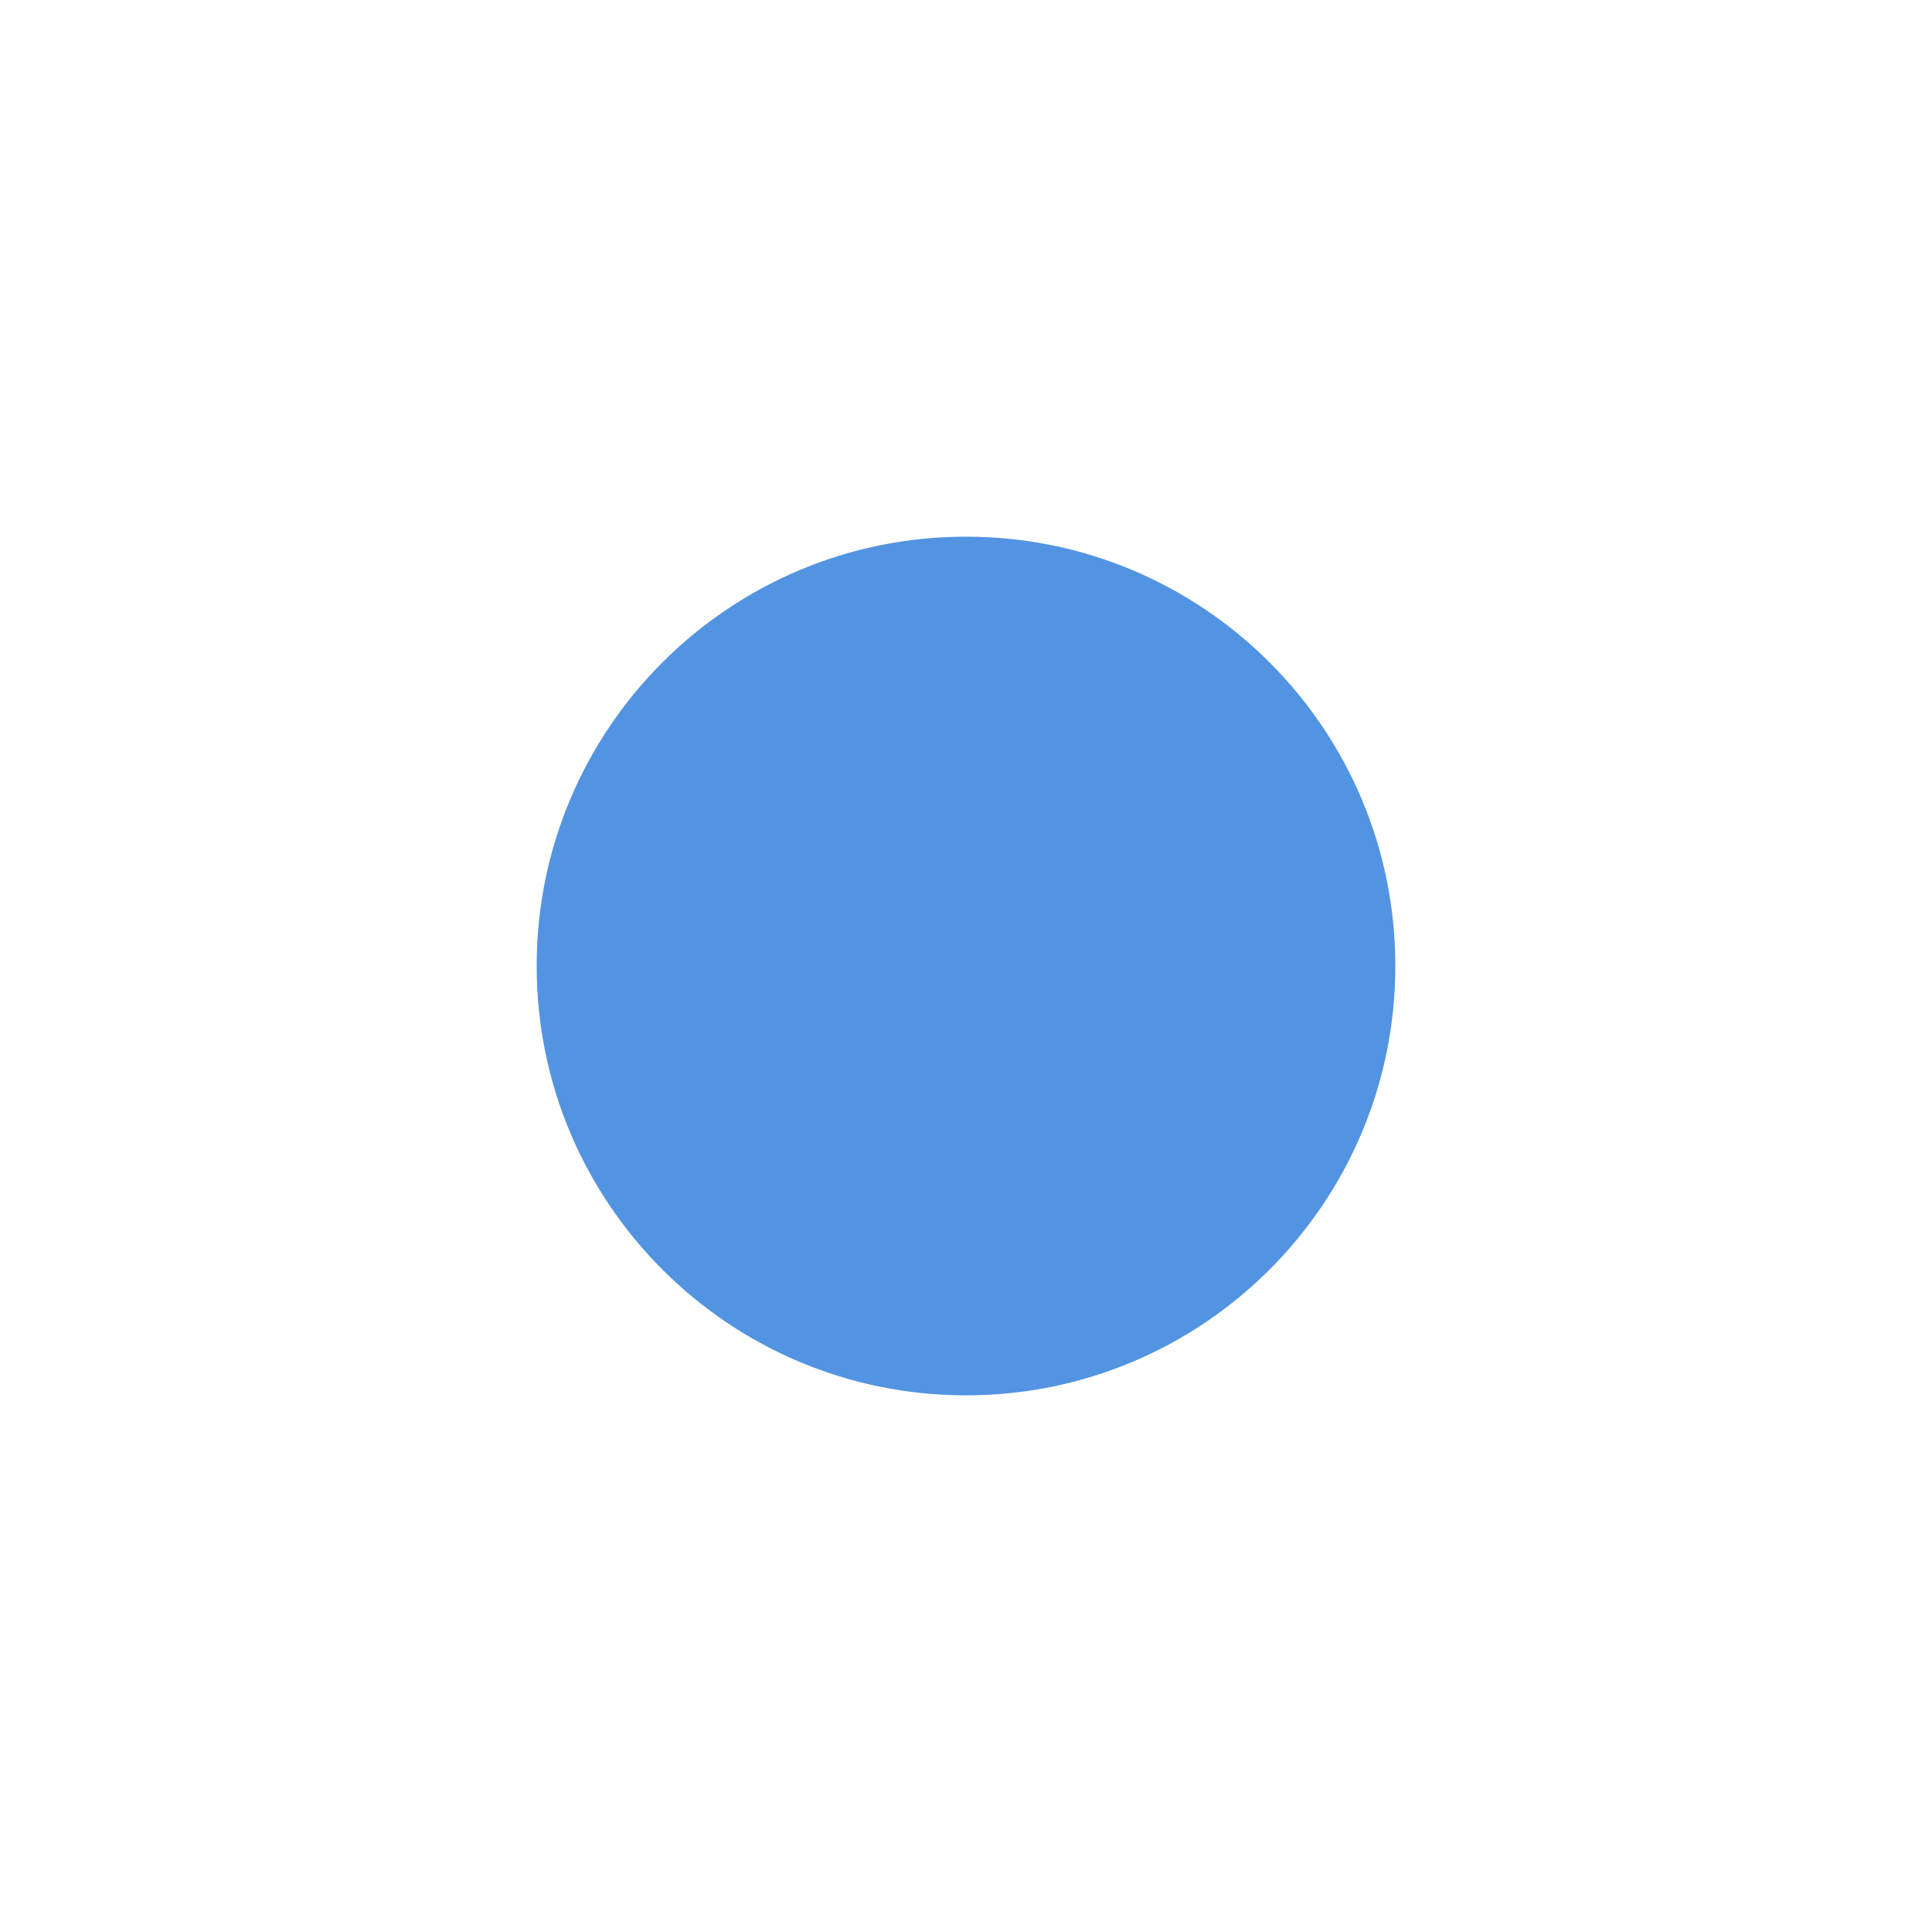
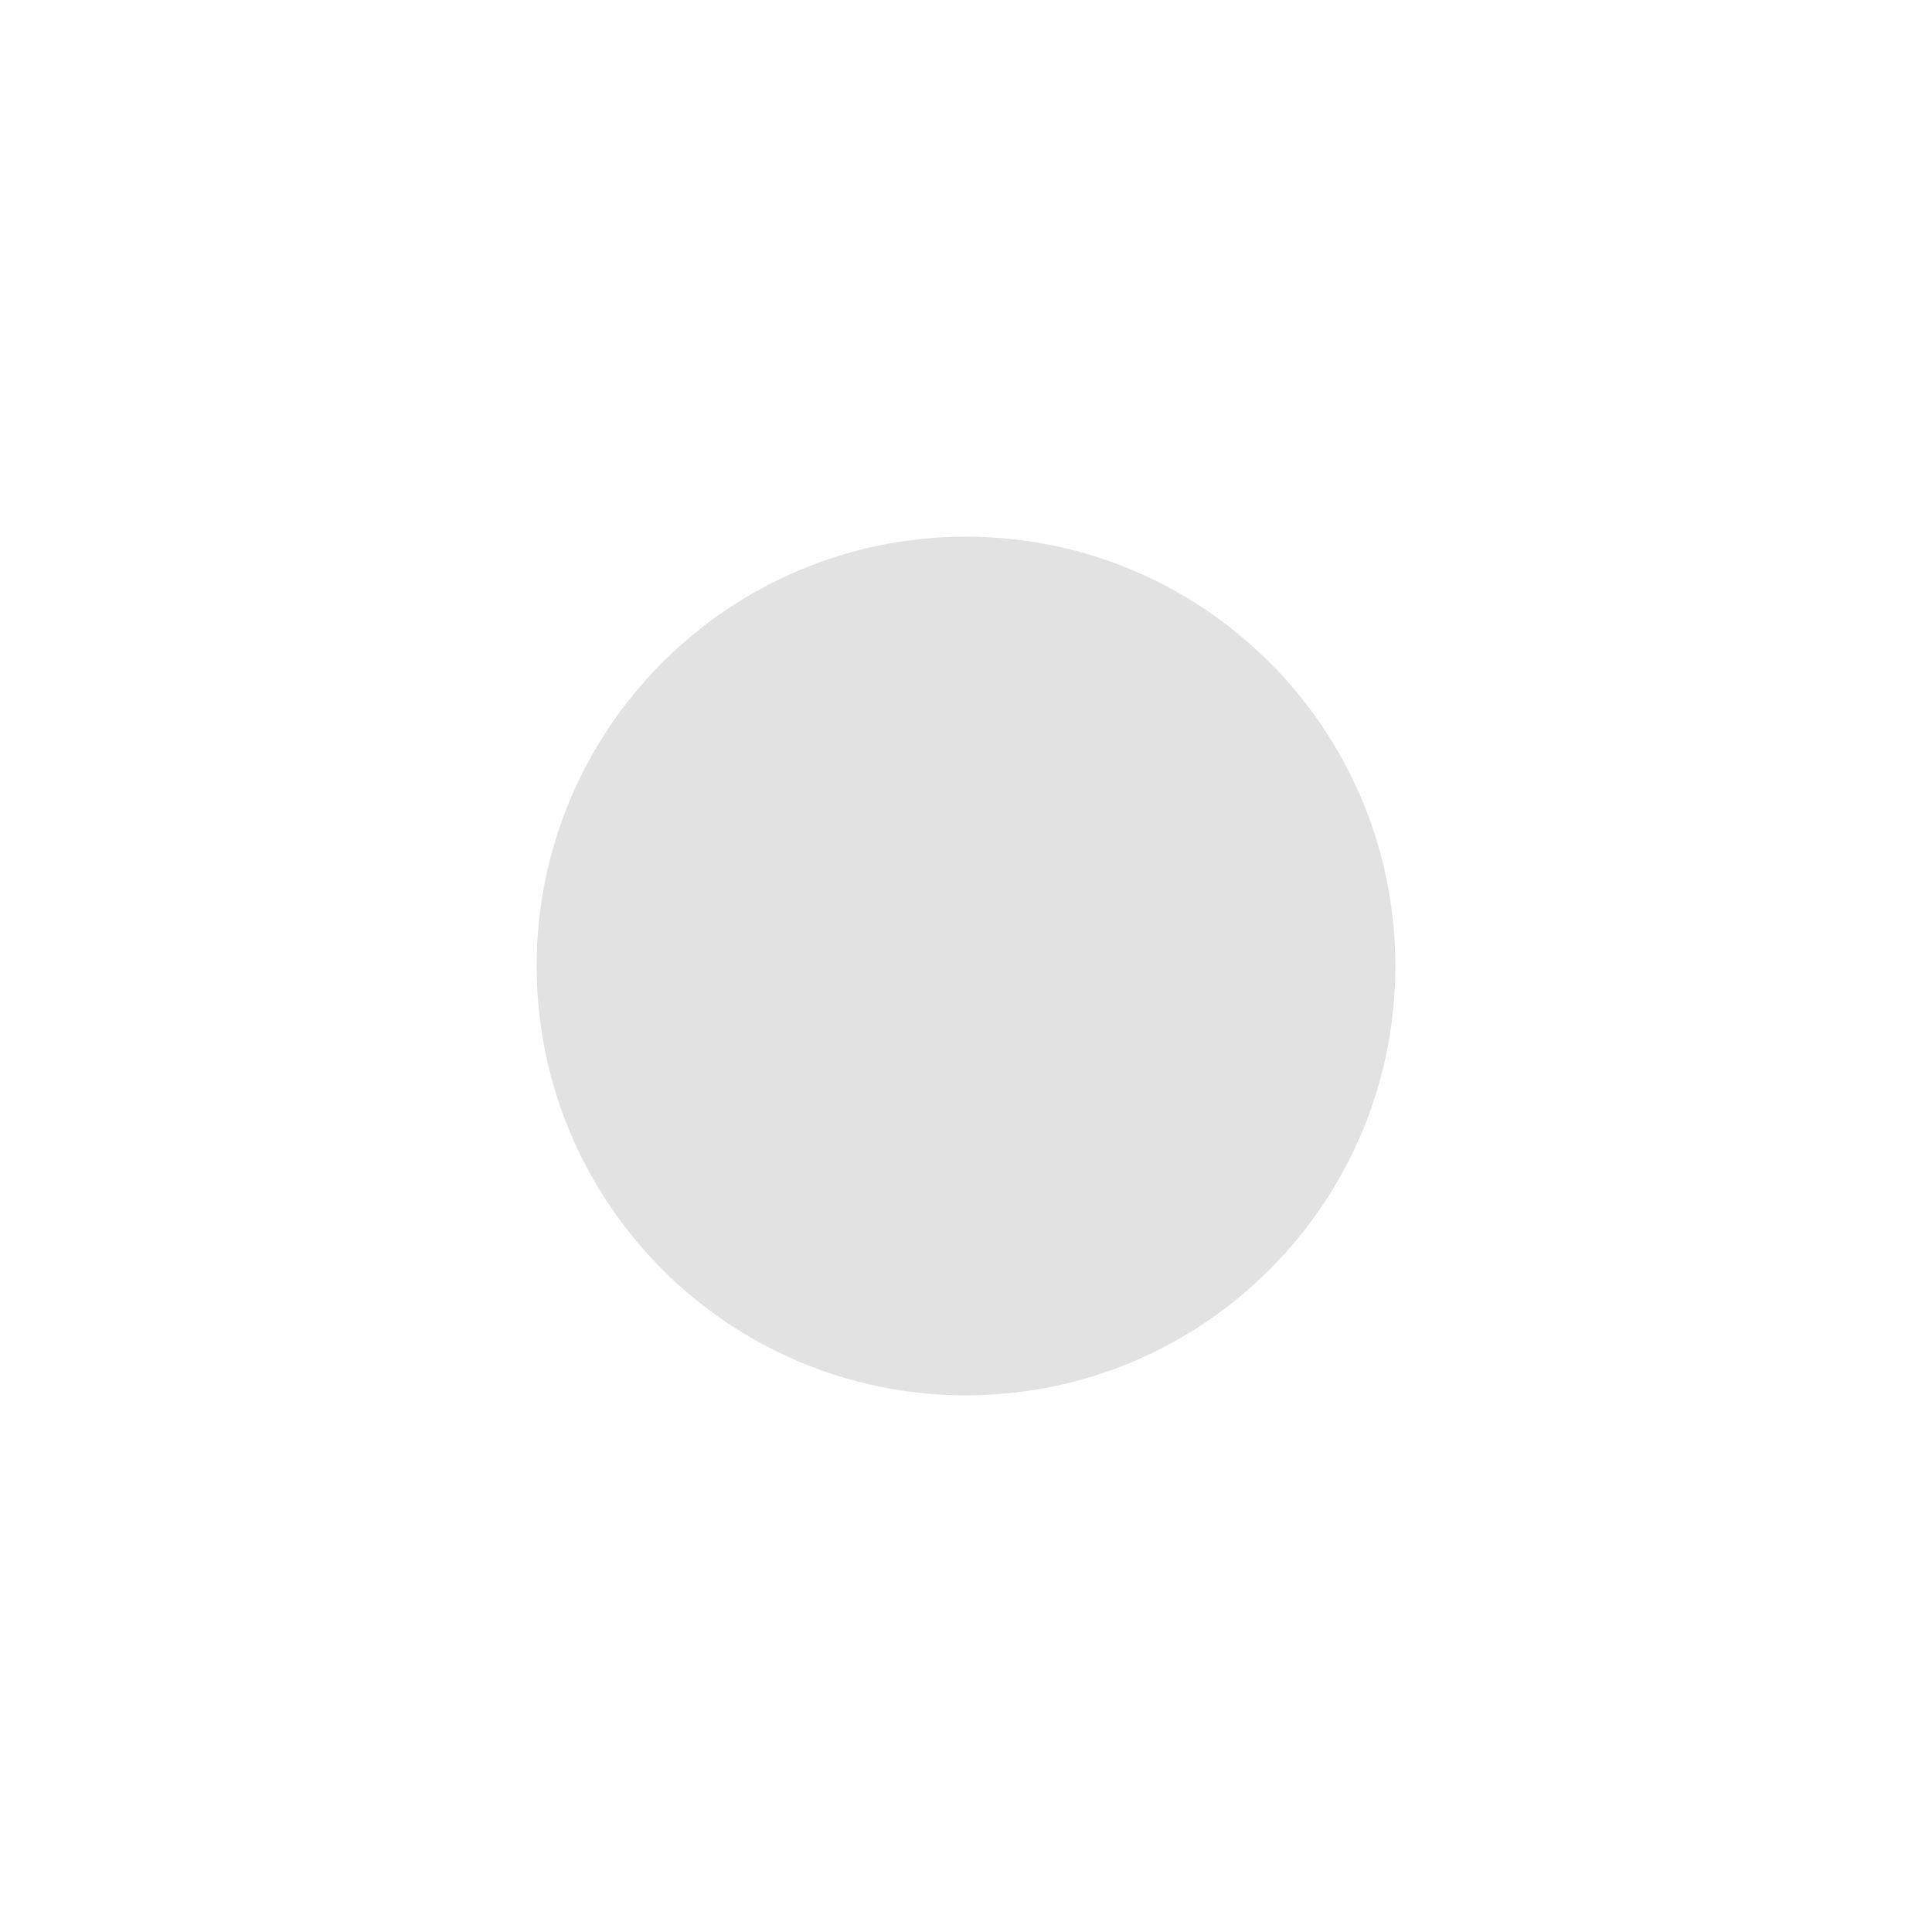
- <svg xmlns="http://www.w3.org/2000/svg" width="18" height="18" id="svg5266" version="1.1">
-   <defs id="defs5268" />
+ <svg xmlns="http://www.w3.org/2000/svg" version="1.1" id="svg5266" x="0px" y="0px" viewBox="0 0 18 18" style="enable-background:new 0 0 18 18;" xml:space="preserve">
+   <style type="text/css">
+ 	.st0{fill:#E2E2E2;}
+ </style>
  <g id="layer1" transform="translate(0,2)">
-     <circle style="opacity:1;fill:#5294e2;fill-opacity:1;stroke:none;stroke-opacity:0.706" id="path4136" cx="9" cy="7" r="4" />
+     <circle id="path4136" class="st0" cx="9" cy="7" r="4" />
  </g>
</svg>
